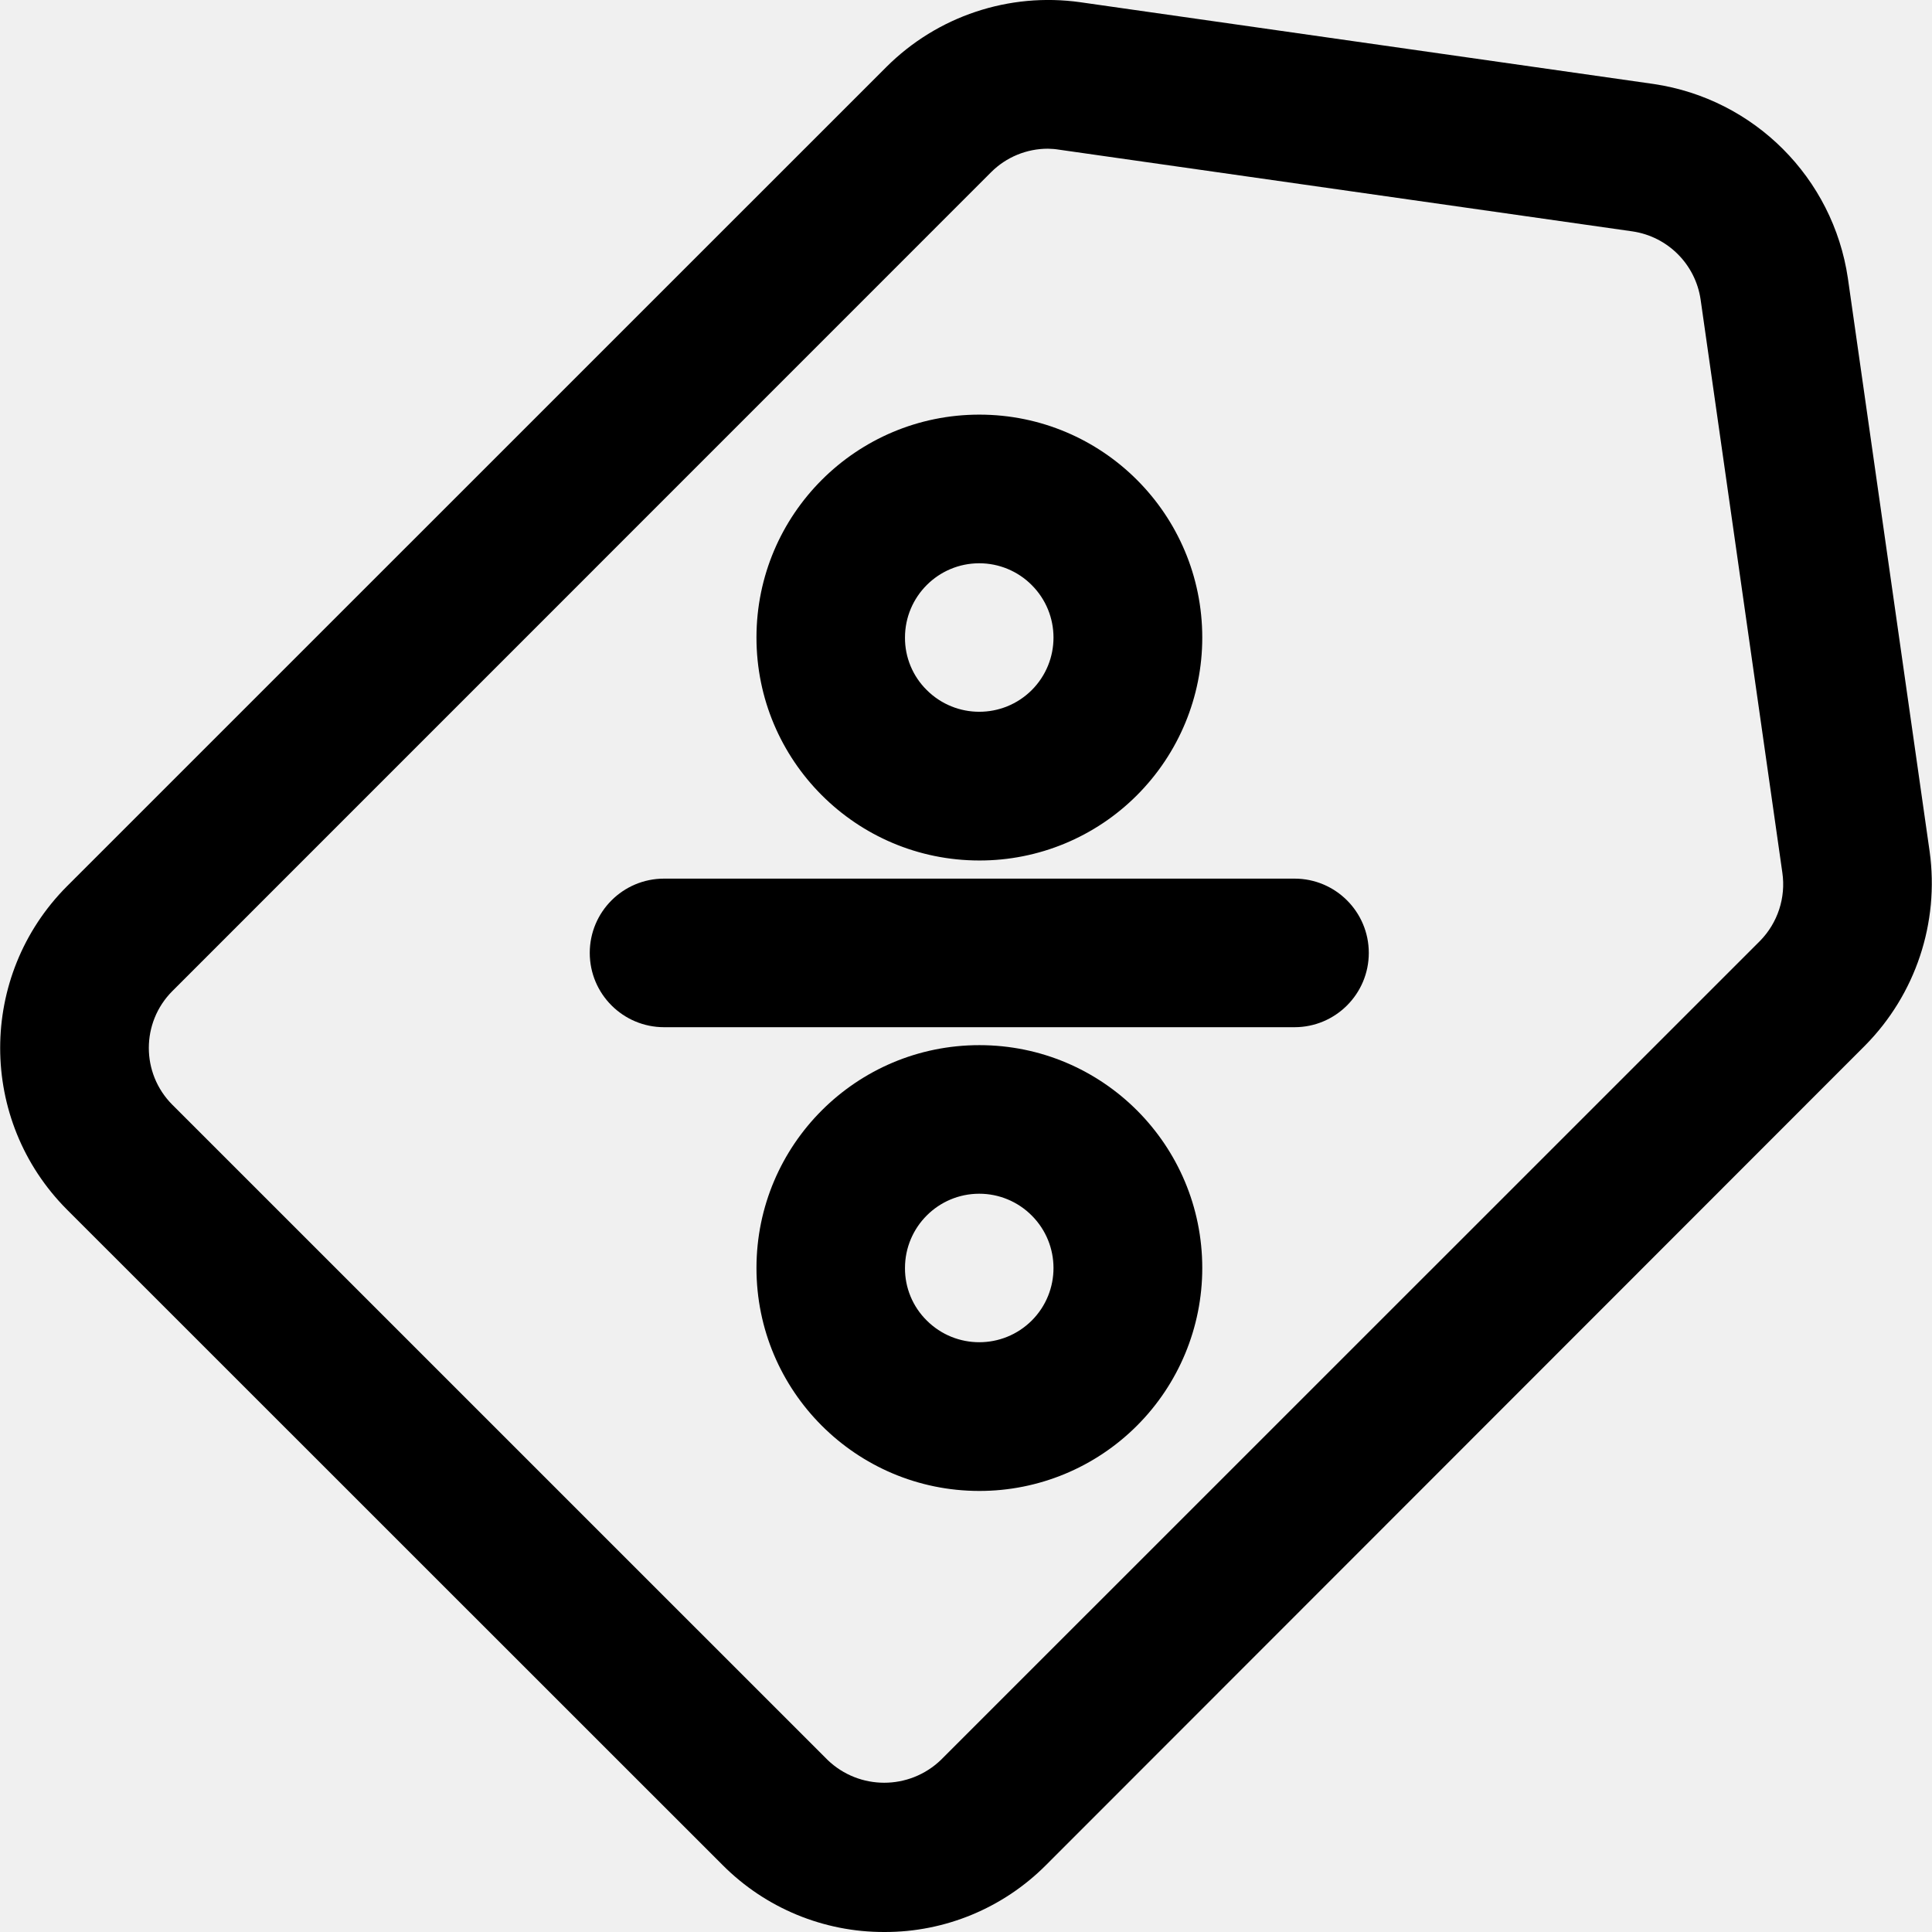
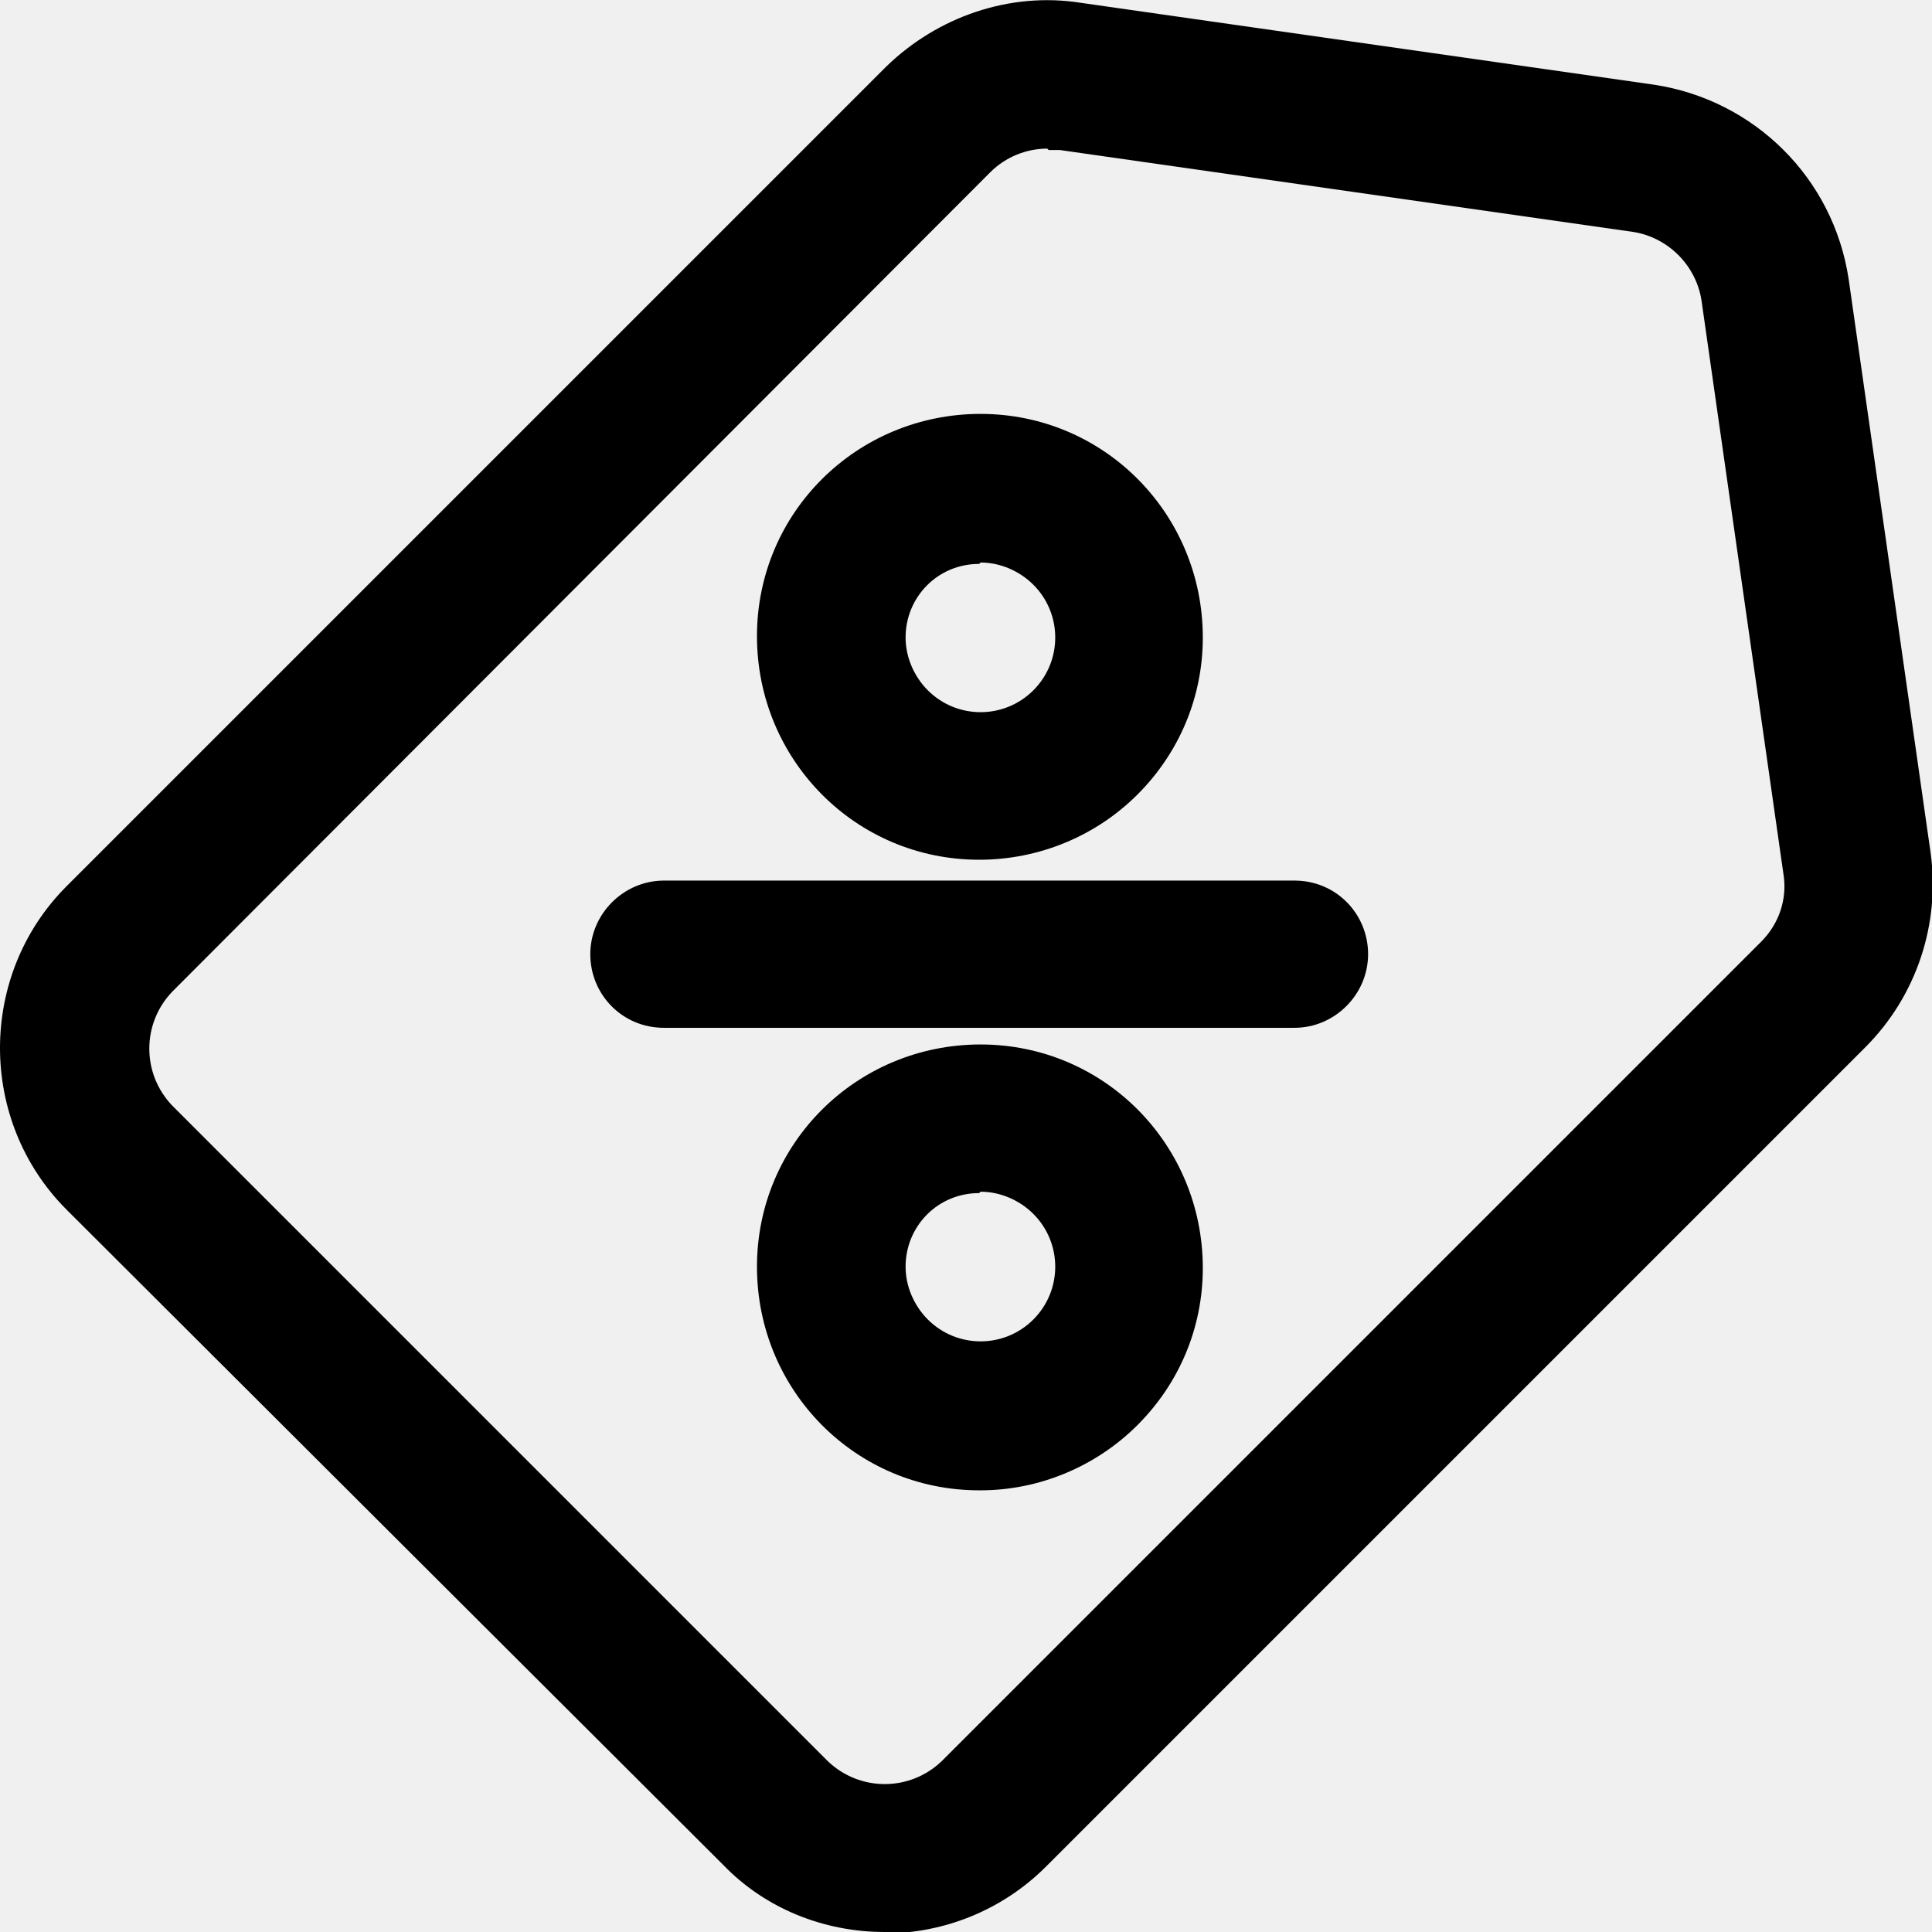
- <svg xmlns="http://www.w3.org/2000/svg" width="31" height="31" viewBox="0 0 31 31" fill="none">
-   <g clip-path="url(#clip0_13_119)">
-     <path d="M14.191 31C13.217 31.003 12.283 30.617 11.596 29.927L1.076 19.41C-0.355 17.976 -0.355 15.654 1.076 14.219L14.222 1.075C15.039 0.259 16.192 -0.126 17.336 0.036L26.536 1.348C28.147 1.587 29.412 2.852 29.65 4.463L30.962 13.662C31.12 14.806 30.737 15.957 29.925 16.777L16.783 29.927C16.096 30.616 15.163 31.003 14.191 31ZM16.814 2.386C16.473 2.386 16.145 2.521 15.904 2.762L2.763 15.905C2.263 16.409 2.263 17.221 2.763 17.724L13.279 28.239C13.786 28.727 14.589 28.727 15.097 28.239L28.241 15.097C28.524 14.808 28.657 14.404 28.599 14.004L27.287 4.805C27.204 4.241 26.761 3.797 26.196 3.713L16.996 2.402C16.936 2.392 16.875 2.387 16.814 2.386Z" fill="black" />
-     <path d="M15.713 13.807C13.738 13.806 12.137 12.204 12.138 10.228C12.139 8.253 13.741 6.652 15.716 6.653C17.692 6.654 19.292 8.256 19.291 10.232C19.291 11.18 18.914 12.088 18.244 12.759C17.574 13.431 16.663 13.809 15.713 13.807ZM15.713 9.038C15.055 9.038 14.521 9.572 14.521 10.23C14.519 10.546 14.645 10.85 14.87 11.072C15.336 11.537 16.09 11.537 16.556 11.072C17.021 10.605 17.02 9.851 16.553 9.386C16.33 9.163 16.028 9.038 15.713 9.038Z" fill="black" />
-     <path d="M15.713 23.923C13.738 23.922 12.137 22.32 12.138 20.345C12.139 18.369 13.741 16.769 15.716 16.77C17.692 16.77 19.292 18.372 19.291 20.348C19.291 21.297 18.913 22.207 18.242 22.877C17.571 23.548 16.662 23.924 15.713 23.923ZM15.713 19.154C15.055 19.154 14.521 19.688 14.521 20.346C14.519 20.662 14.645 20.966 14.87 21.188C15.336 21.653 16.09 21.653 16.556 21.188C17.021 20.722 17.02 19.967 16.553 19.502C16.33 19.279 16.028 19.154 15.713 19.154Z" fill="black" />
-     <path d="M20.771 16.482H10.656C9.997 16.482 9.463 15.948 9.463 15.29C9.463 14.631 9.997 14.098 10.656 14.098H20.771C21.429 14.098 21.963 14.631 21.963 15.29C21.963 15.948 21.429 16.482 20.771 16.482Z" fill="black" />
-   </g>
+ <svg xmlns="http://www.w3.org/2000/svg" id="Layer_1" viewBox="0 0 13.91 13.91">
  <defs>
-     <clipPath id="clip0_13_119">
-       <rect width="31" height="31" fill="white" />
+     <style>.cls-1{fill:none;}.cls-2{clip-path:url(#clippath);}</style>
+     <clipPath id="clippath">
+       <rect class="cls-1" width="13.91" height="13.91" />
    </clipPath>
  </defs>
+   <g class="cls-2">
+     <g id="sale_5794732_1">
+       <g id="Group">
+         <path id="Vector" d="M6.37,13.91c-.44,0-.86-.17-1.16-.48L.48,8.71c-.64-.64-.64-1.69,0-2.33L6.38.48C6.75.12,7.27-.06,7.78.02l4.13.59c.72.11,1.29.67,1.4,1.4l.59,4.13c.07.51-.1,1.03-.47,1.4l-5.9,5.9c-.31.31-.73.48-1.16.48ZM7.54,1.07c-.15,0-.3.06-.41.17L1.24,7.14c-.22.23-.22.59,0,.82l4.72,4.72c.23.22.59.22.82,0l5.9-5.9c.13-.13.19-.31.16-.49l-.59-4.13c-.04-.25-.24-.45-.49-.49l-4.13-.59s-.05,0-.08,0Z" />
+         <path id="Vector_2" d="M7.05,6.19c-.89,0-1.6-.72-1.6-1.61,0-.89.72-1.6,1.61-1.6.89,0,1.6.72,1.6,1.61,0,.43-.17.83-.47,1.13-.3.3-.71.47-1.14.47ZM7.05,4.06c-.3,0-.53.24-.53.53,0,.14.06.28.16.38.21.21.55.21.76,0,.21-.21.21-.55,0-.76-.1-.1-.24-.16-.38-.16Z" />
+         <path id="Vector_3" d="M7.05,10.73c-.89,0-1.6-.72-1.6-1.61,0-.89.72-1.6,1.61-1.6.89,0,1.6.72,1.6,1.61,0,.43-.17.83-.47,1.13-.3.3-.71.47-1.13.47ZM7.05,8.59c-.3,0-.53.24-.53.53,0,.14.06.28.16.38.21.21.55.21.76,0,.21-.21.21-.55,0-.76-.1-.1-.24-.16-.38-.16Z" />
+         <path id="Vector_4" d="M9.32,7.4h-4.54c-.3,0-.53-.24-.53-.53s.24-.53.53-.53h4.54c.3,0,.53.24.53.53s-.24.53-.53.53Z" />
+       </g>
+     </g>
+   </g>
</svg>
